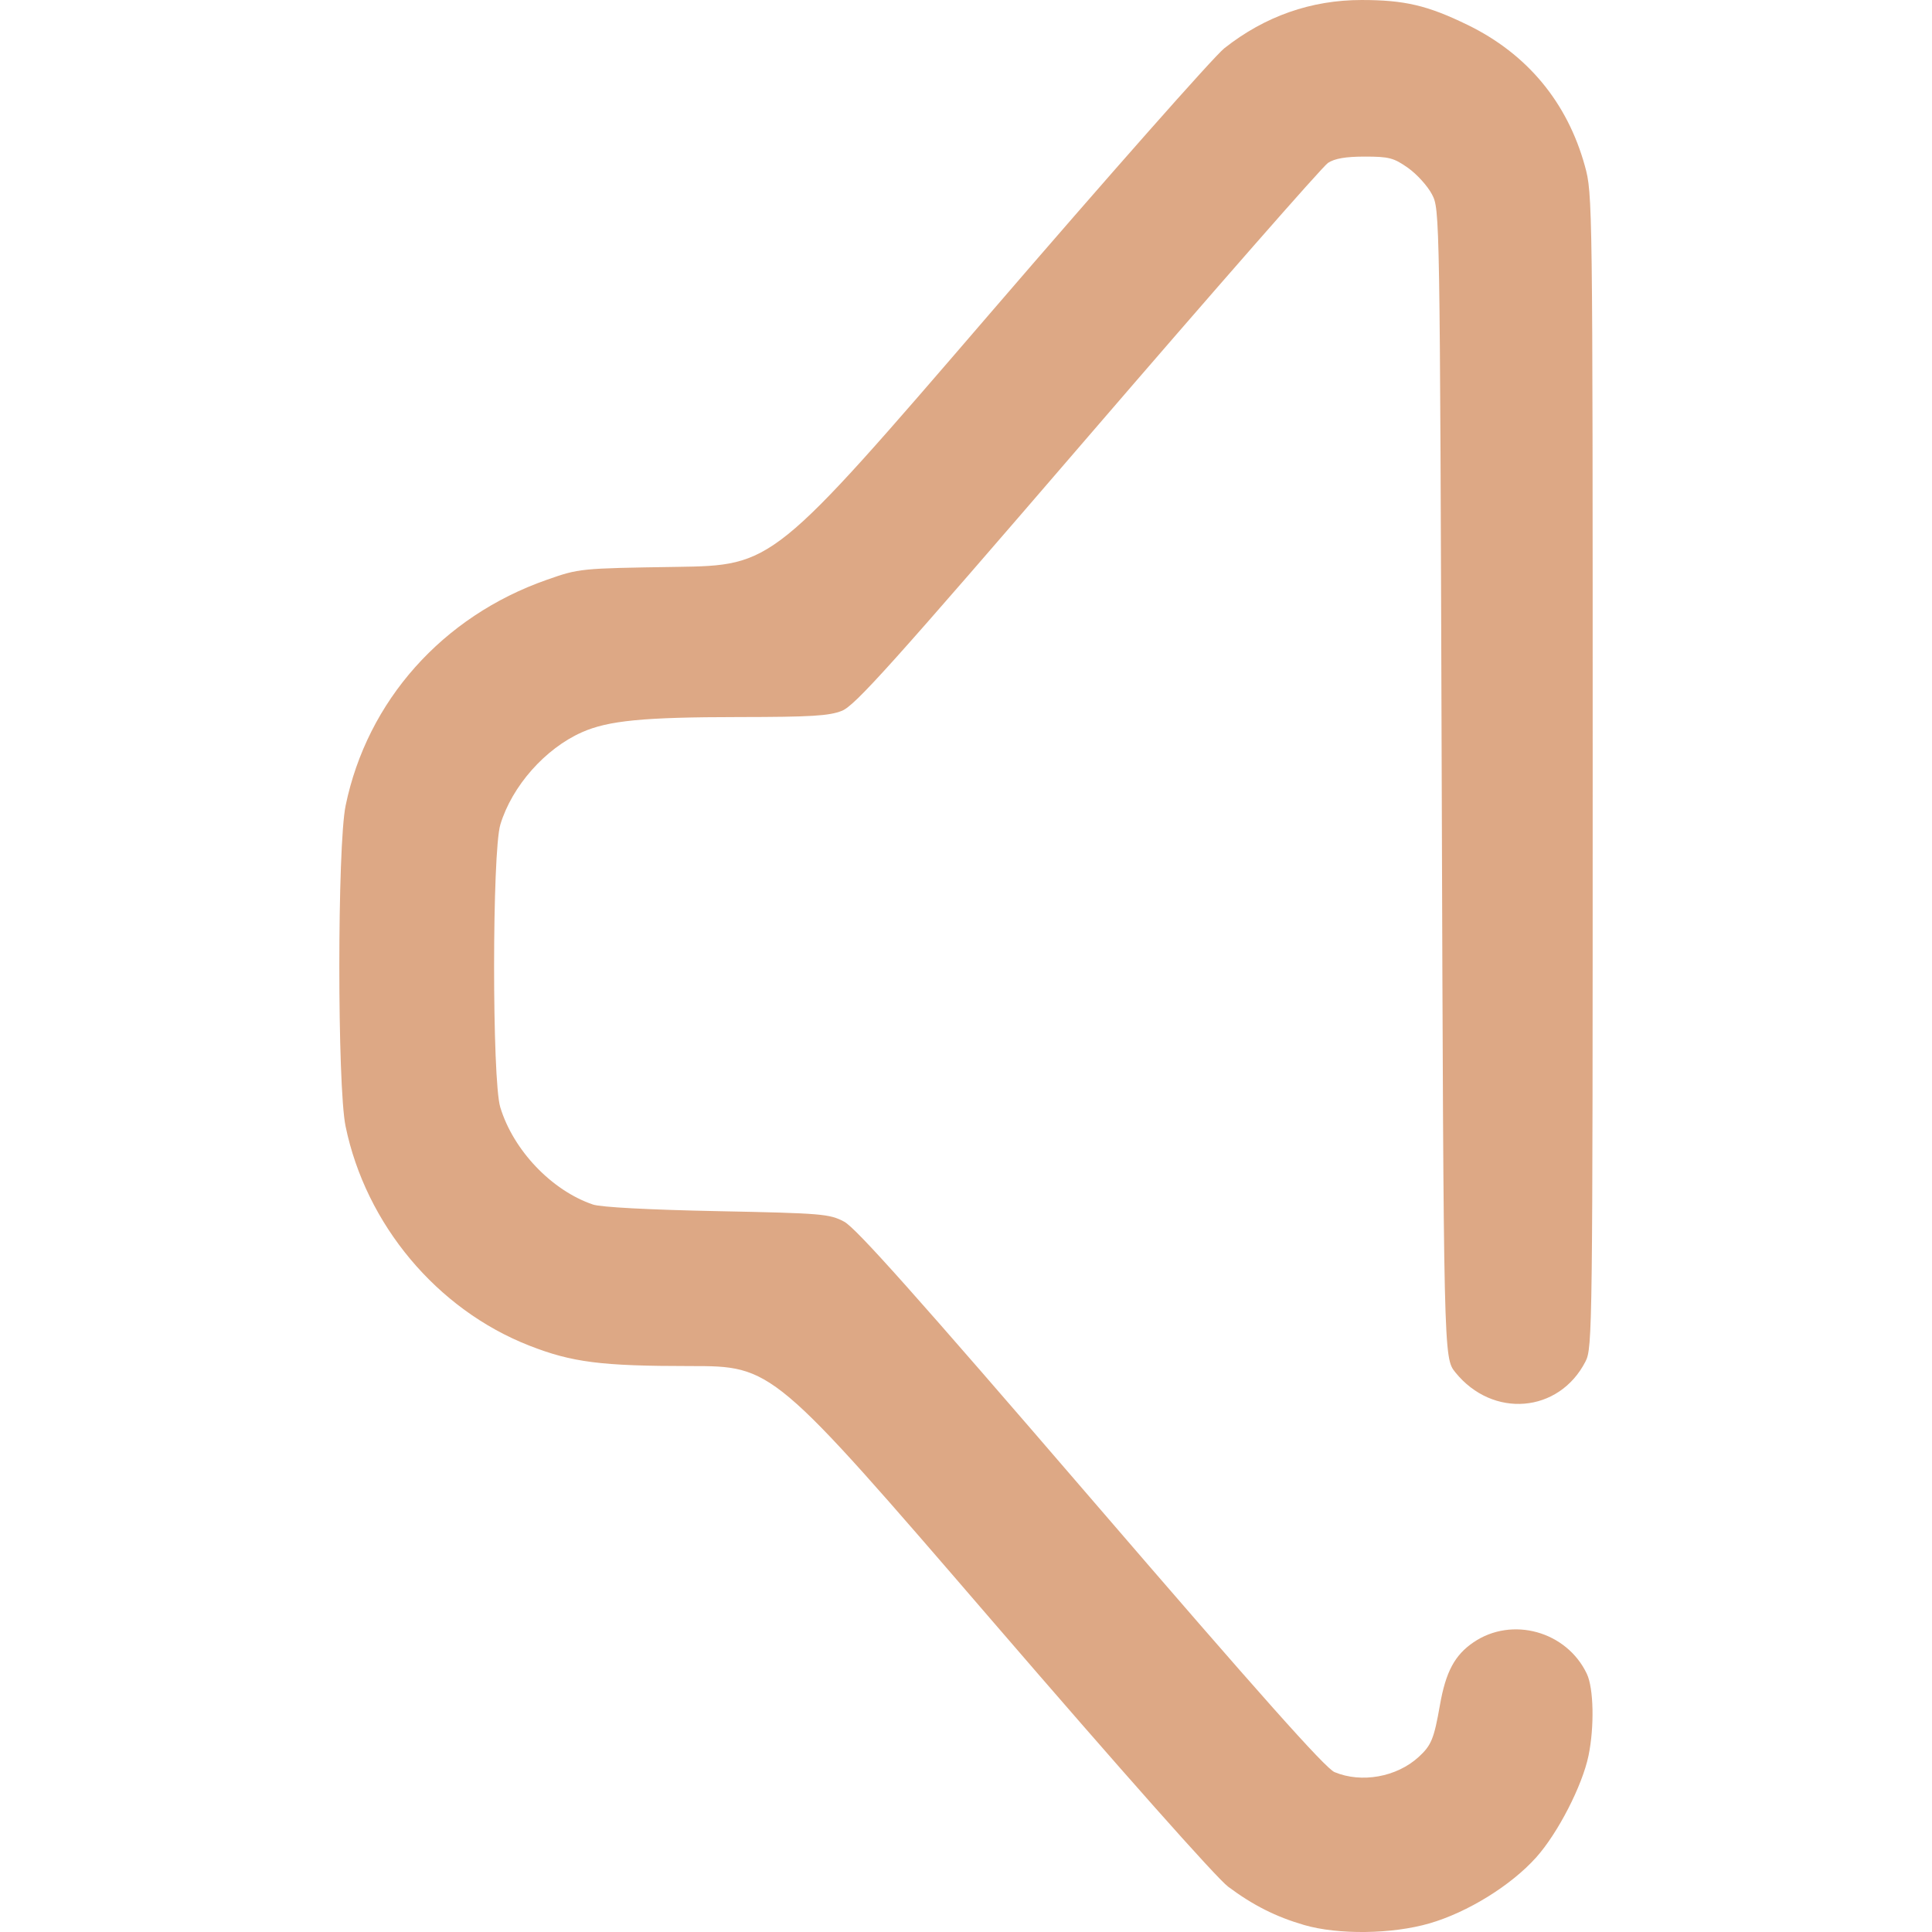
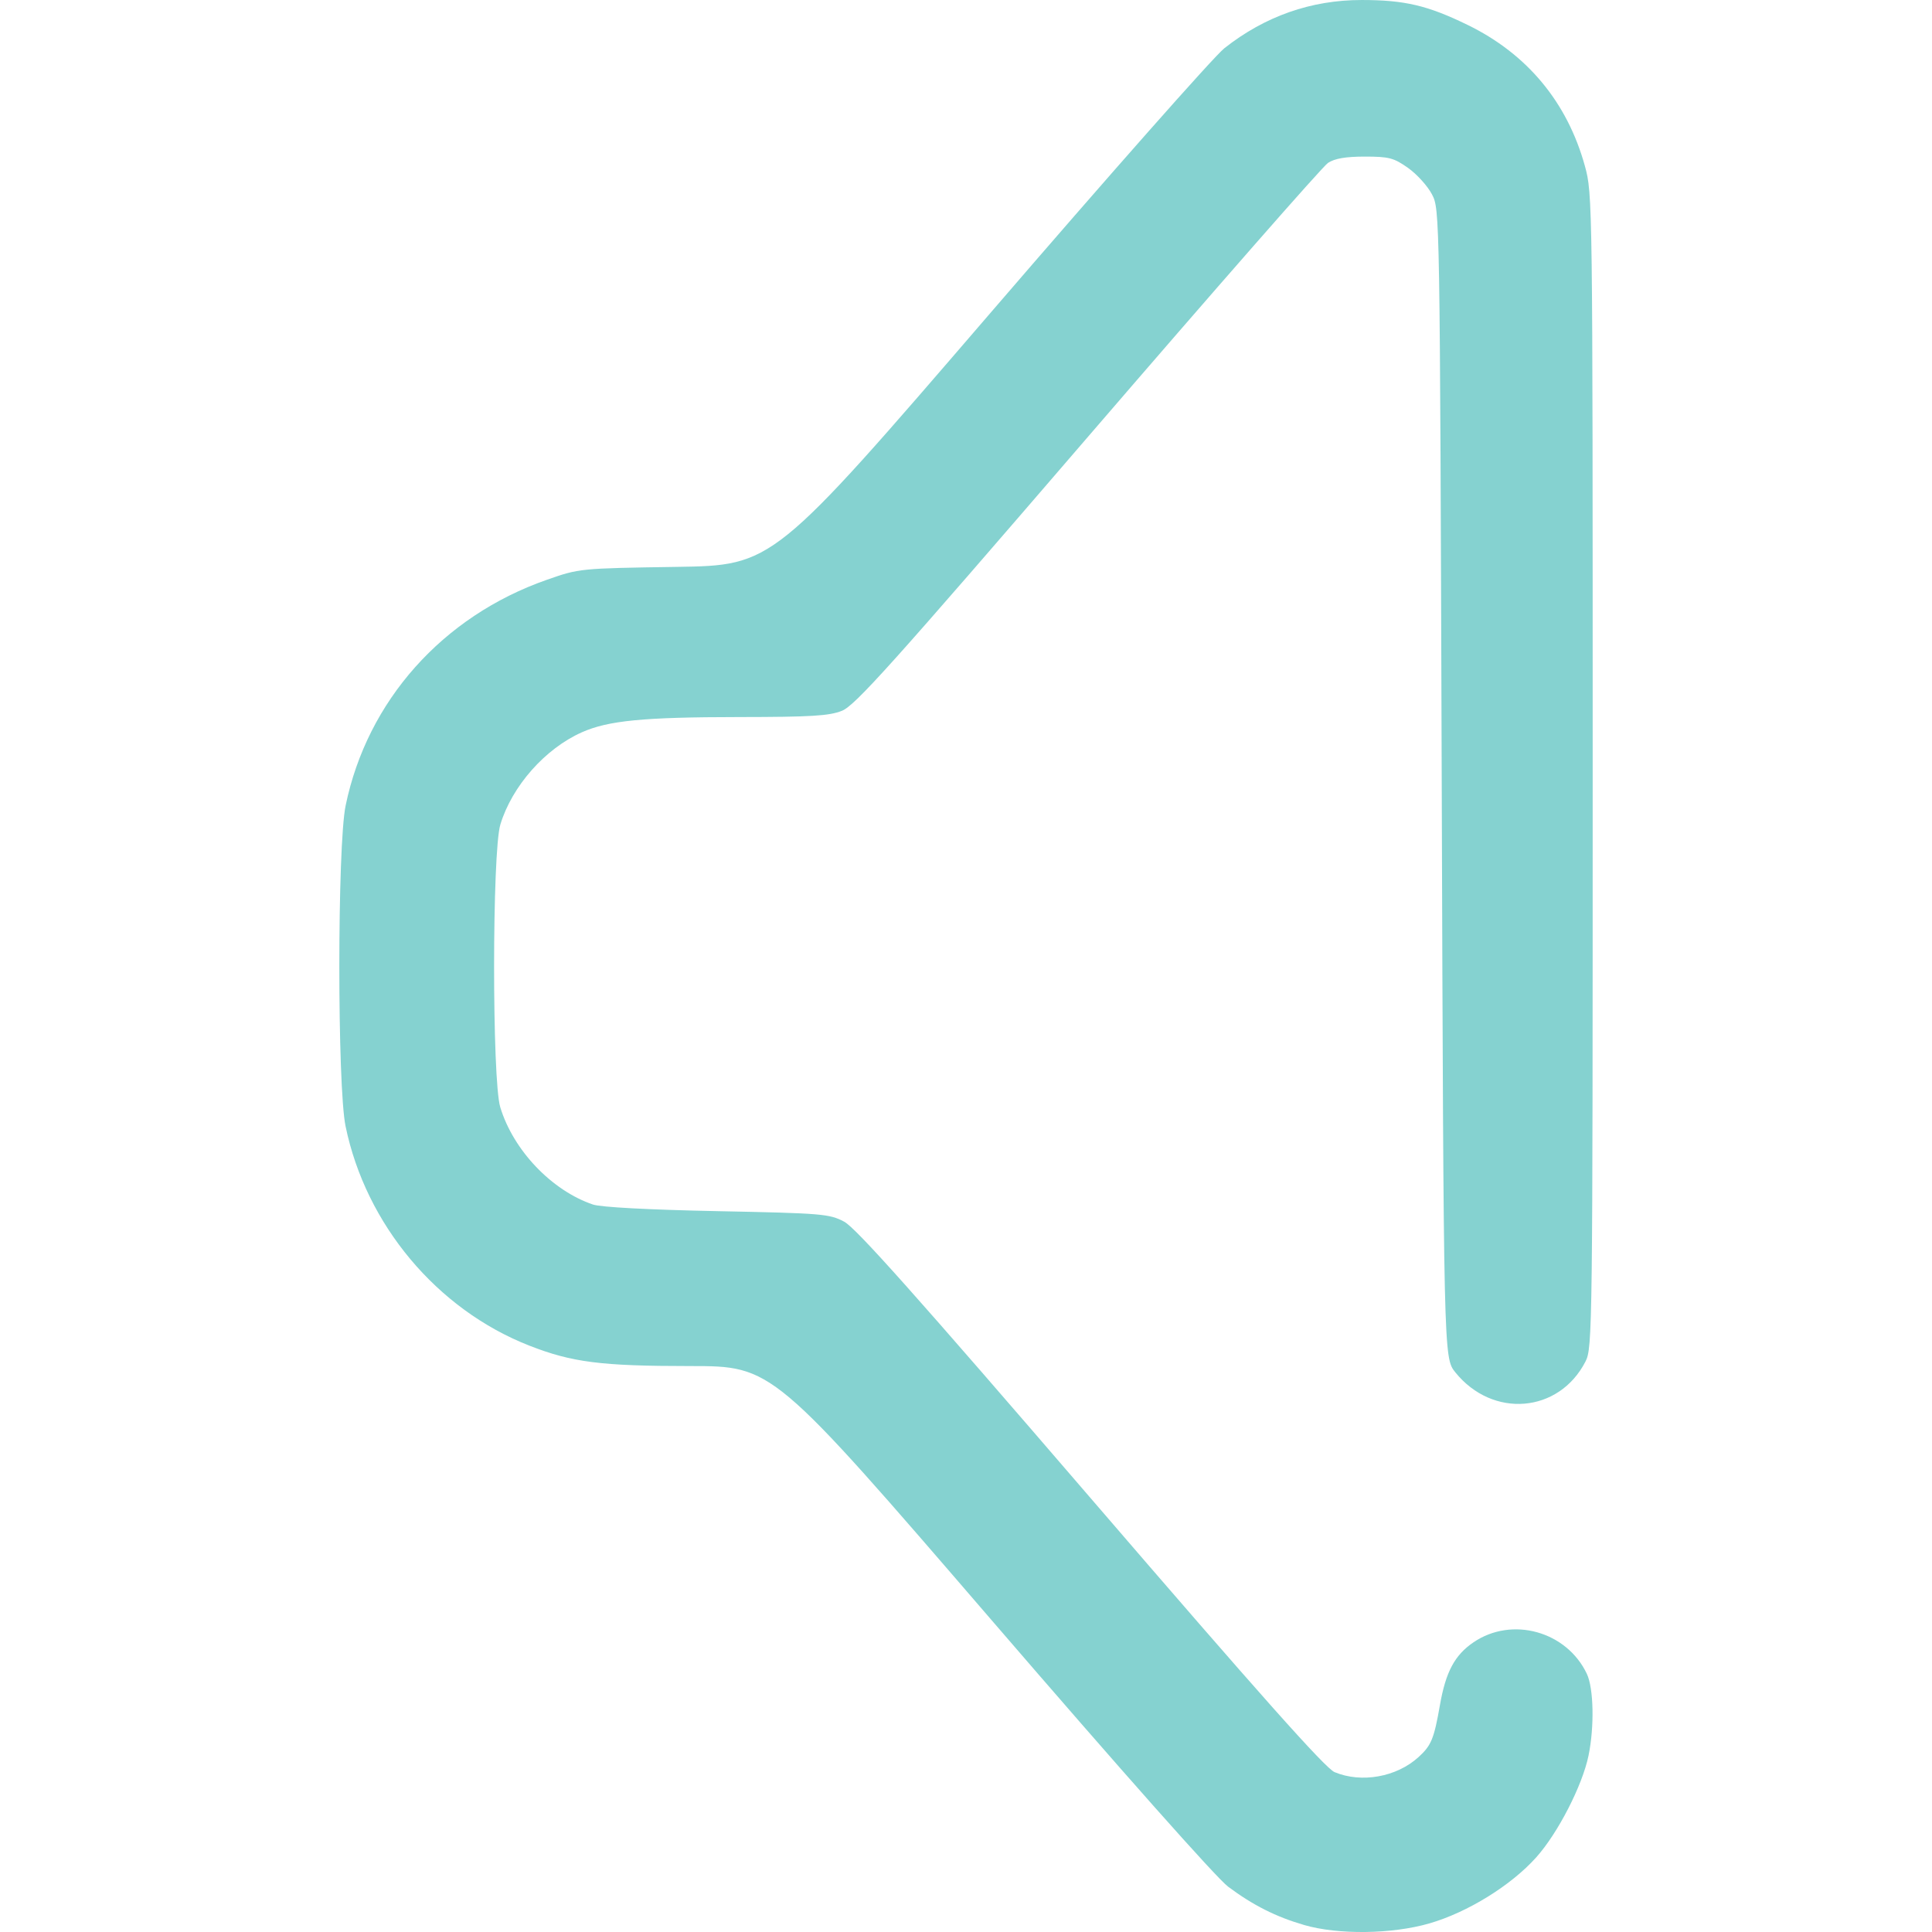
<svg xmlns="http://www.w3.org/2000/svg" xmlns:xlink="http://www.w3.org/1999/xlink" width="512" height="512" viewBox="0 0 135.467 135.467" version="1.1" id="svg1" xml:space="preserve">
  <defs id="defs1">
    <linearGradient id="linearGradient4">
-       <stop style="stop-color:#dda885;stop-opacity:1;" offset="0" id="stop4" />
-       <stop style="stop-color:#dda885;stop-opacity:1" offset="1" id="stop5" />
+       <stop style="stop-color:#85d2d0;stop-opacity:1;" offset="0" id="stop4" />
+       <stop style="stop-color:#85d2d0;stop-opacity:1" offset="1" id="stop5" />
    </linearGradient>
    <linearGradient xlink:href="#linearGradient4" id="linearGradient5" x1="33.295" y1="187.422" x2="108.519" y2="187.422" gradientUnits="userSpaceOnUse" gradientTransform="translate(12.46154,-68.79808)" />
  </defs>
  <g id="layer1" transform="matrix(0.9375449,0,0,0.9375449,-19.07431,-47.32768)">
    <path style="fill:url(#linearGradient5);fill-opacity:1" d="m 117.868,194.445 c -2.107,-0.614 -3.813,-1.474 -5.672,-2.861 -0.866,-0.646 -7.93,-8.606 -17.753,-20.006 -16.315,-18.932 -16.315,-18.932 -22.492,-18.932 -6.651,0 -8.825,-0.277 -12.026,-1.531 -6.901,-2.704 -12.217,-9.053 -13.735,-16.4 -0.625,-3.024 -0.622,-20.959 0.004,-23.988 1.617,-7.831 7.243,-14.148 15.032,-16.879 2.446,-0.858 2.479,-0.861 9.695,-0.971 7.24,-0.11 7.24,-0.11 23.408,-18.89 8.892,-10.329 16.804,-19.282 17.581,-19.897 3.027,-2.392 6.486,-3.609 10.264,-3.609 3.215,0 4.93,0.402 7.922,1.858 4.455,2.167 7.463,5.783 8.78,10.555 0.577,2.09 0.583,2.534 0.583,45.237 0,41.836 -0.016,43.158 -0.537,44.173 -1.982,3.865 -6.944,4.277 -9.737,0.809 -0.873,-1.084 -0.873,-1.084 -1.015,-44.027 -0.141,-42.868 -0.142,-42.944 -0.731,-44.071 -0.324,-0.621 -1.129,-1.51 -1.788,-1.976 -1.064,-0.752 -1.427,-0.847 -3.233,-0.847 -1.427,0 -2.25,0.141 -2.755,0.472 -0.396,0.26 -8.477,9.481 -17.958,20.493 -14.671,17.04 -17.409,20.089 -18.393,20.483 -0.953,0.381 -2.305,0.463 -7.712,0.468 -7.12,0.006 -9.751,0.26 -11.724,1.133 -2.755,1.219 -5.237,4.024 -6.11,6.905 -0.62,2.046 -0.626,19.103 -0.007,21.143 0.977,3.22 3.847,6.232 6.934,7.277 0.591,0.2 4.186,0.391 9.29,0.494 7.85,0.158 8.392,0.203 9.493,0.786 0.882,0.467 5.389,5.522 18.451,20.696 12.657,14.703 17.536,20.183 18.226,20.472 2.013,0.841 4.639,0.372 6.278,-1.121 0.961,-0.876 1.159,-1.355 1.606,-3.902 0.436,-2.479 1.104,-3.728 2.505,-4.683 2.882,-1.965 6.97,-0.829 8.481,2.356 0.511,1.076 0.57,3.95 0.127,6.108 -0.462,2.247 -2.293,5.81 -3.916,7.62 -1.885,2.103 -5.129,4.109 -7.984,4.936 -2.805,0.812 -6.826,0.863 -9.383,0.118 z" id="path3" />
  </g>
</svg>
